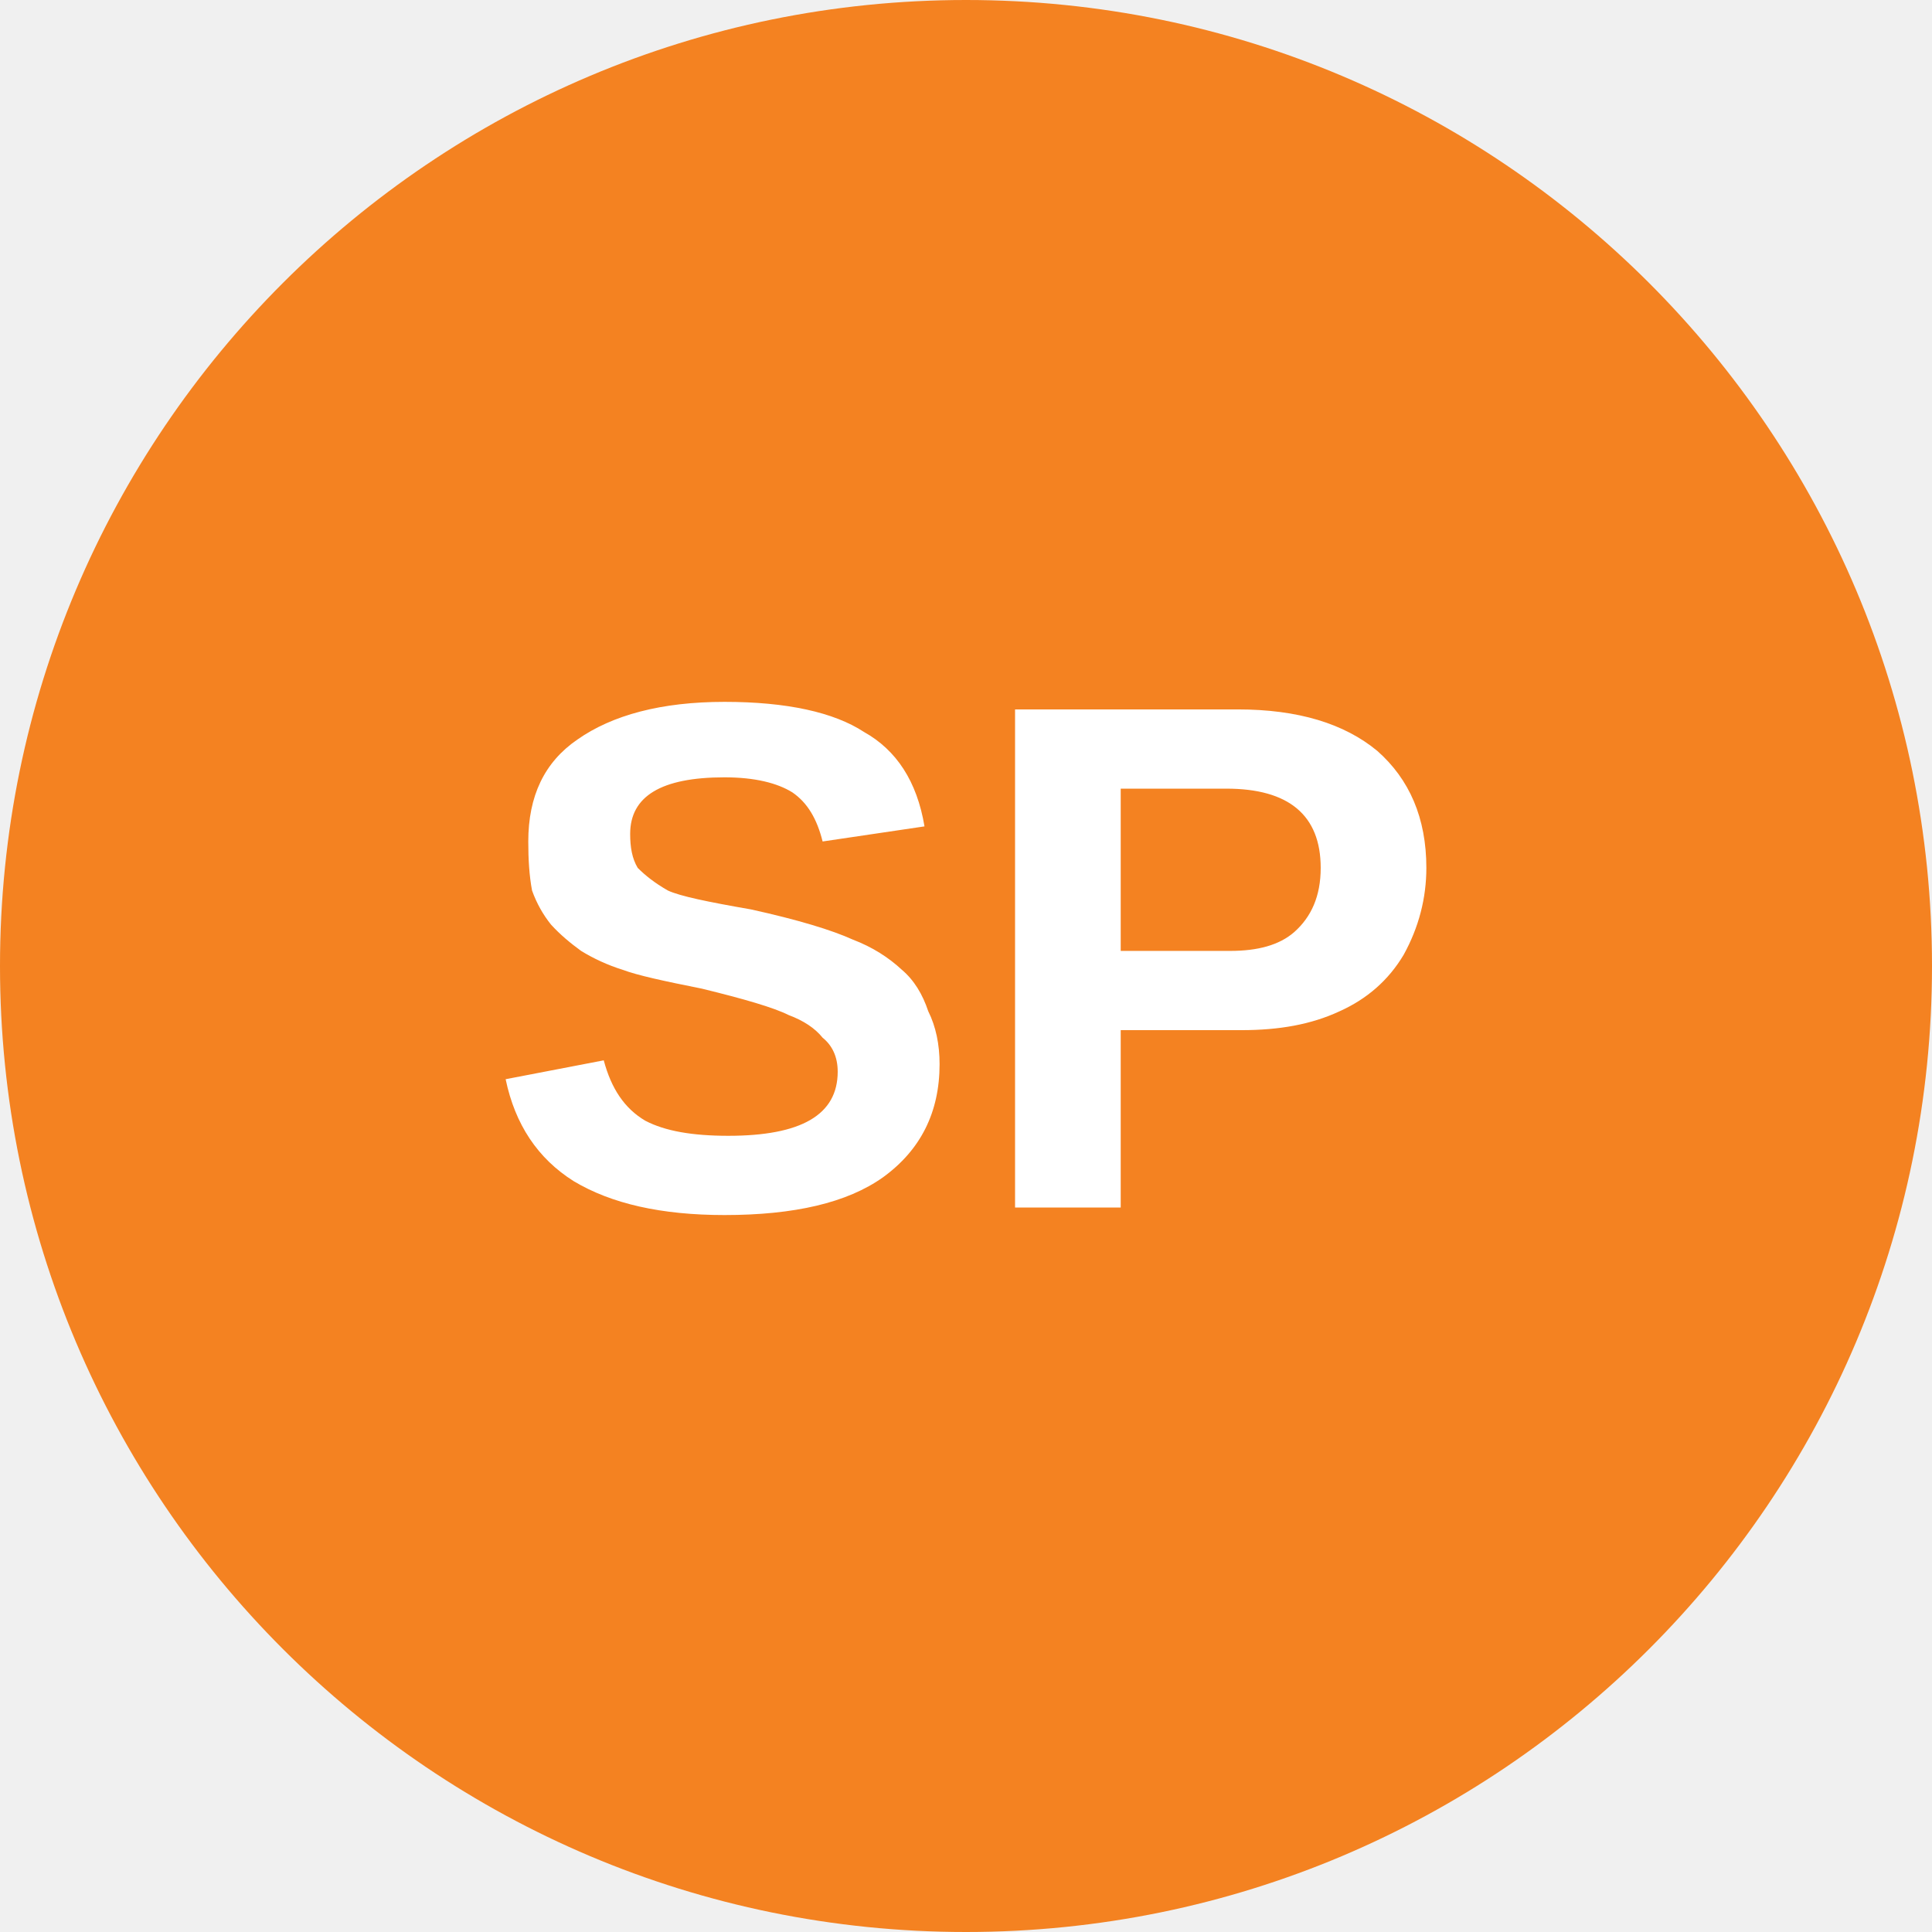
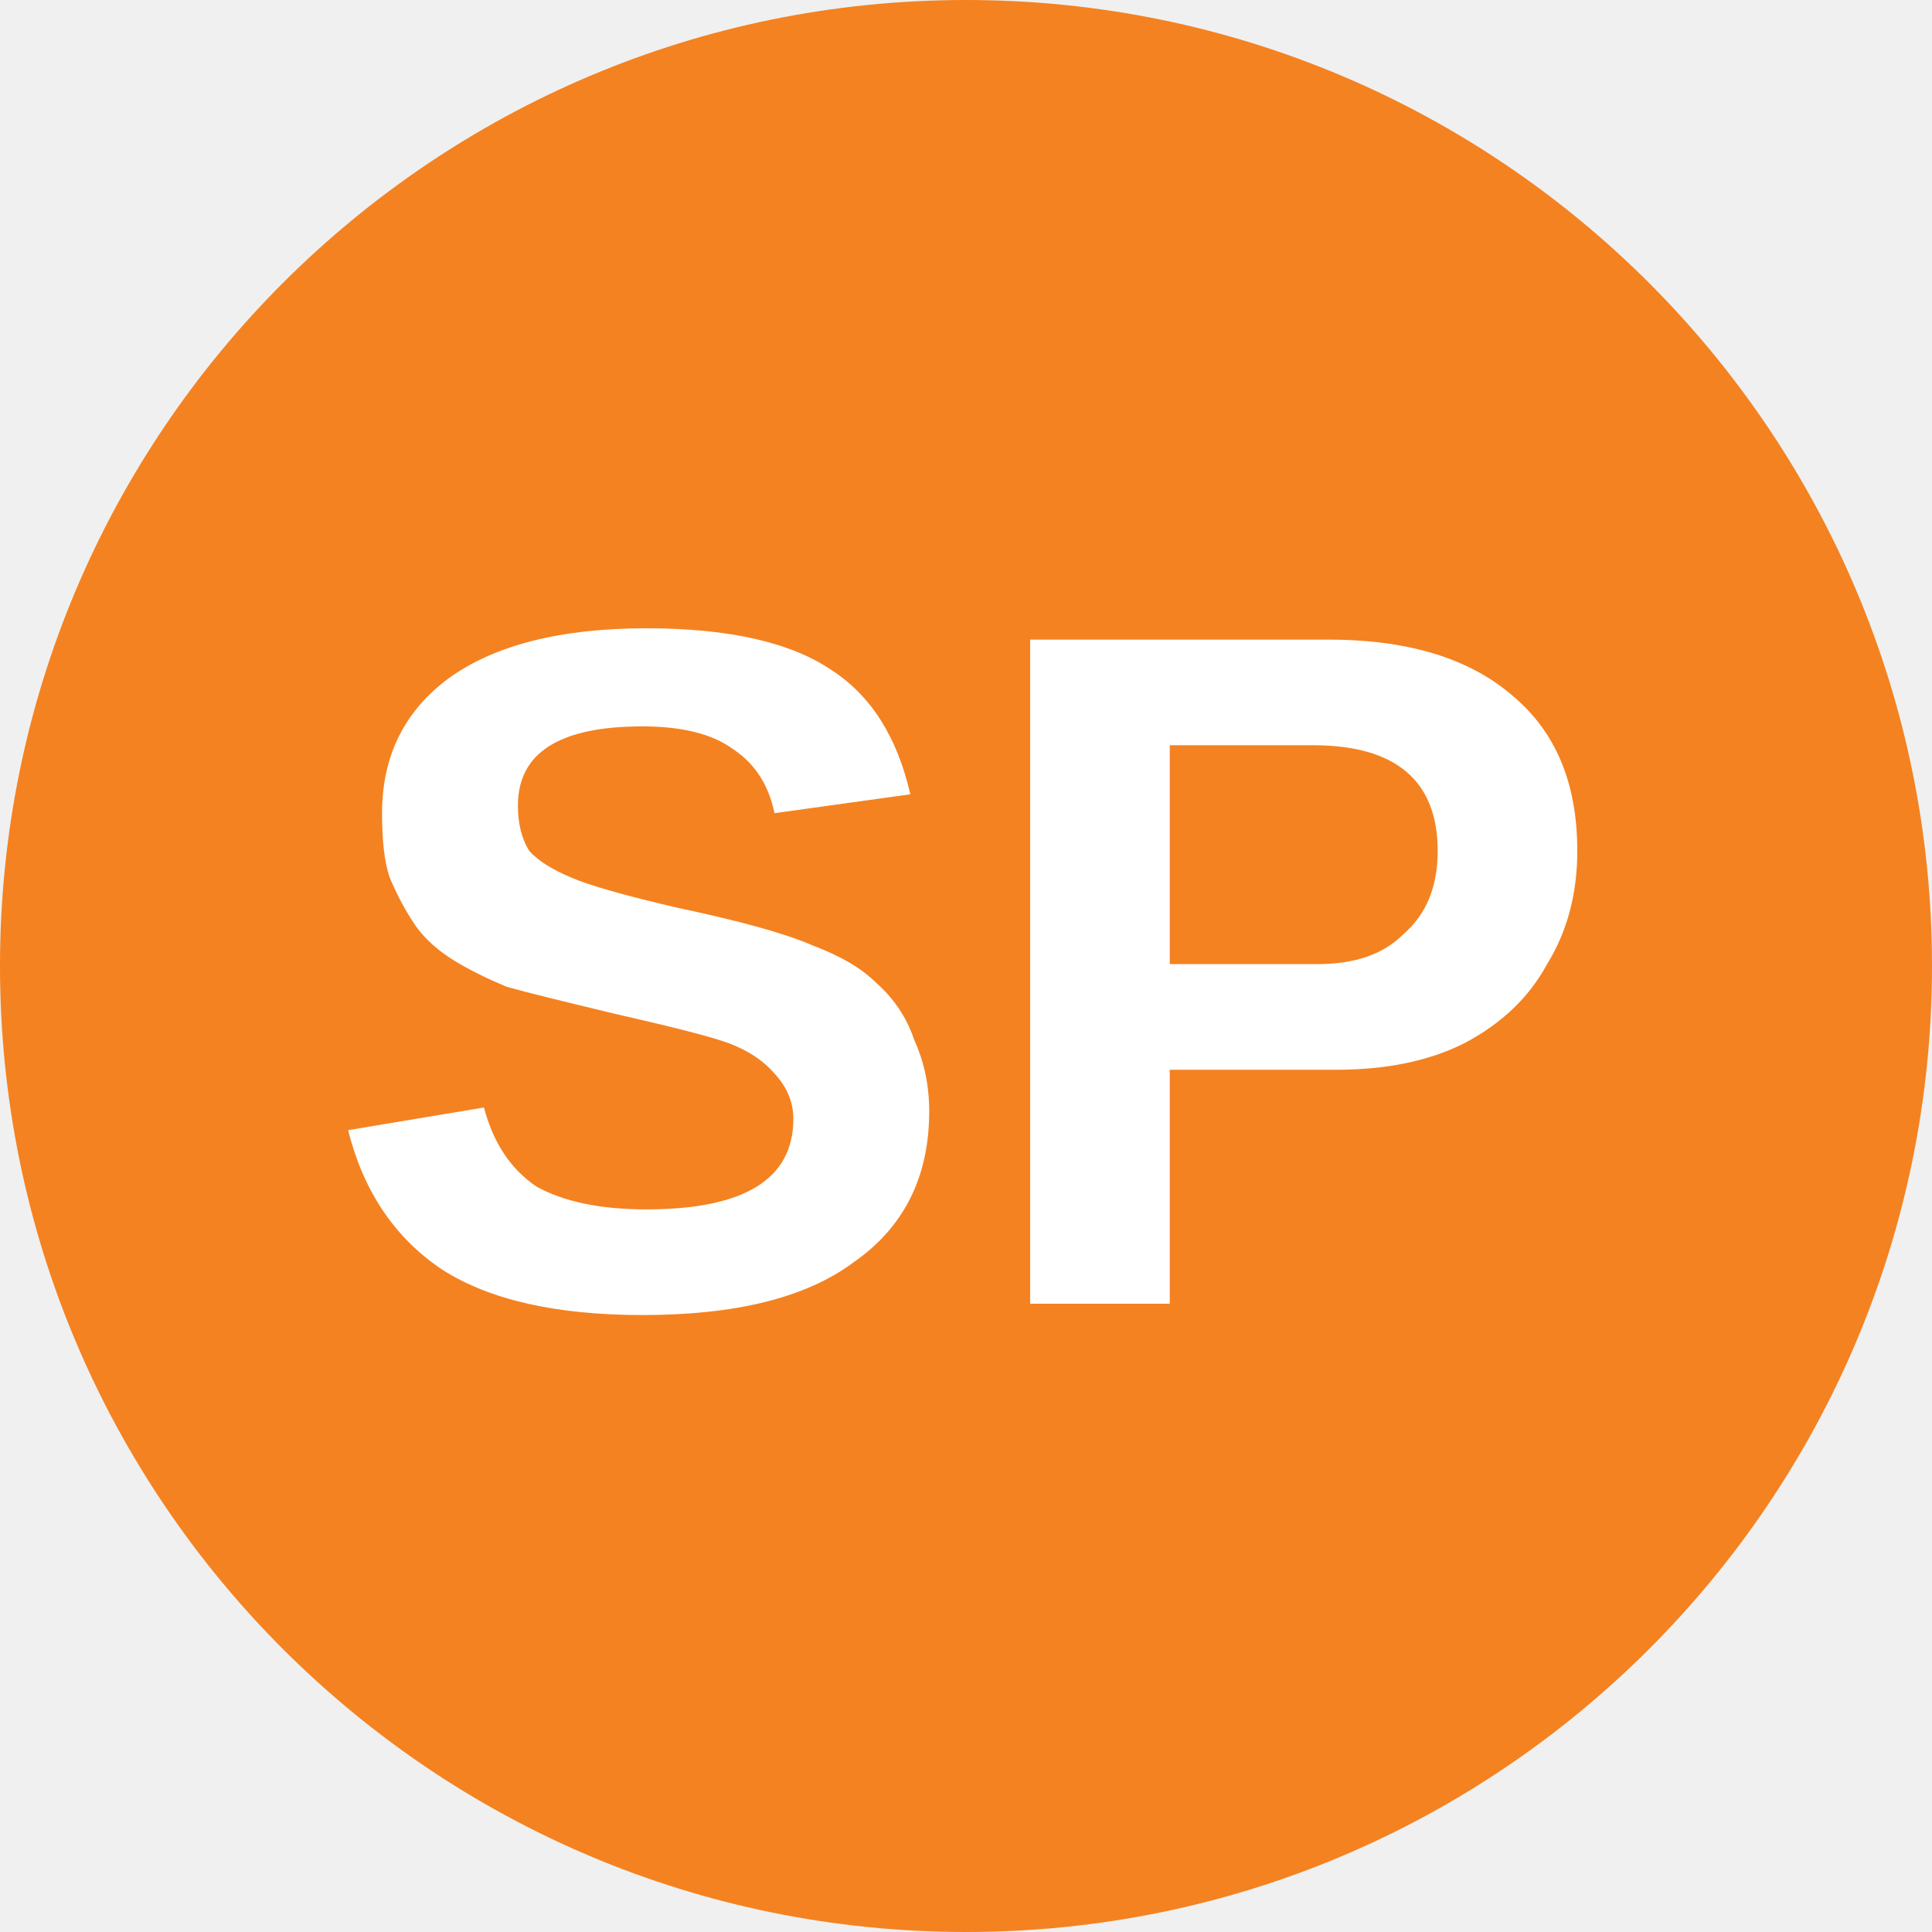
<svg xmlns="http://www.w3.org/2000/svg" viewBox="0 0 8 8">
  <circle cx="4" cy="4" r="4" fill="#f48221" />
-   <text x="4" y="5" text-anchor="middle" font-weight="700" font-size="3" font-family="Arial" fill="#ffffff">SP</text>
+   <text x="4" y="5.4" text-anchor="middle" font-weight="700" font-size="4" font-family="Arial" fill="#fff">SP</text>
</svg>
